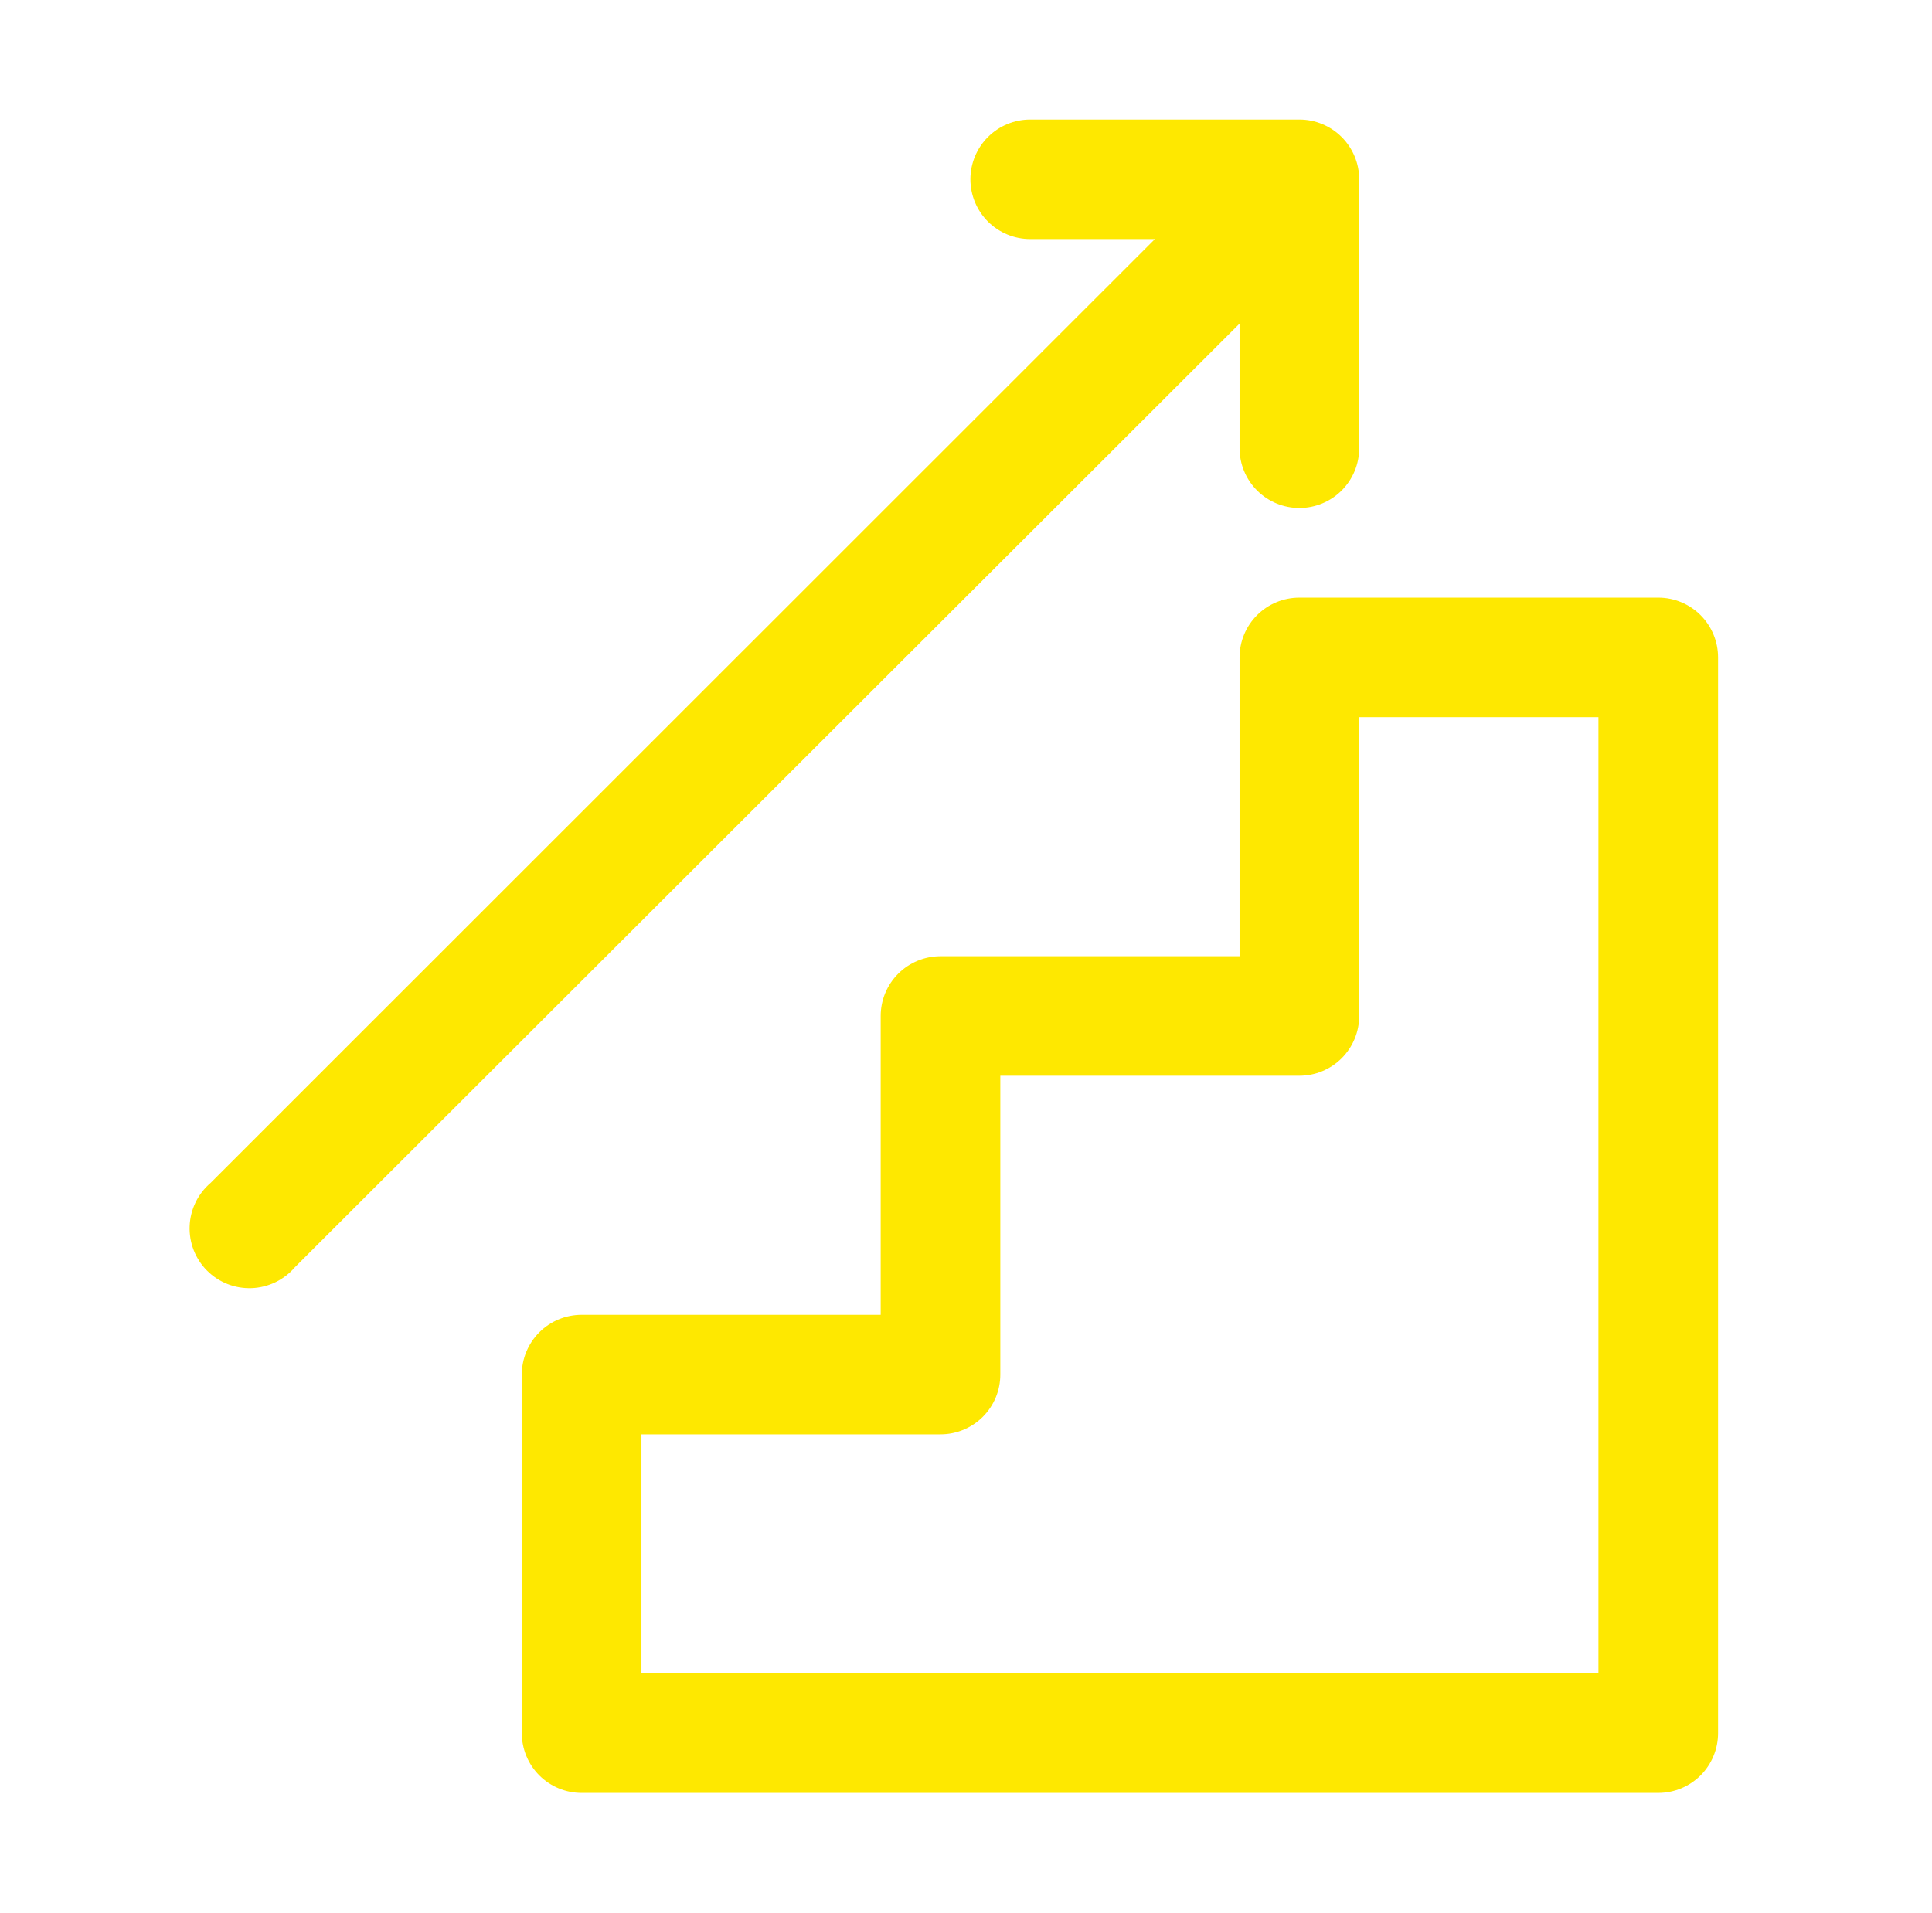
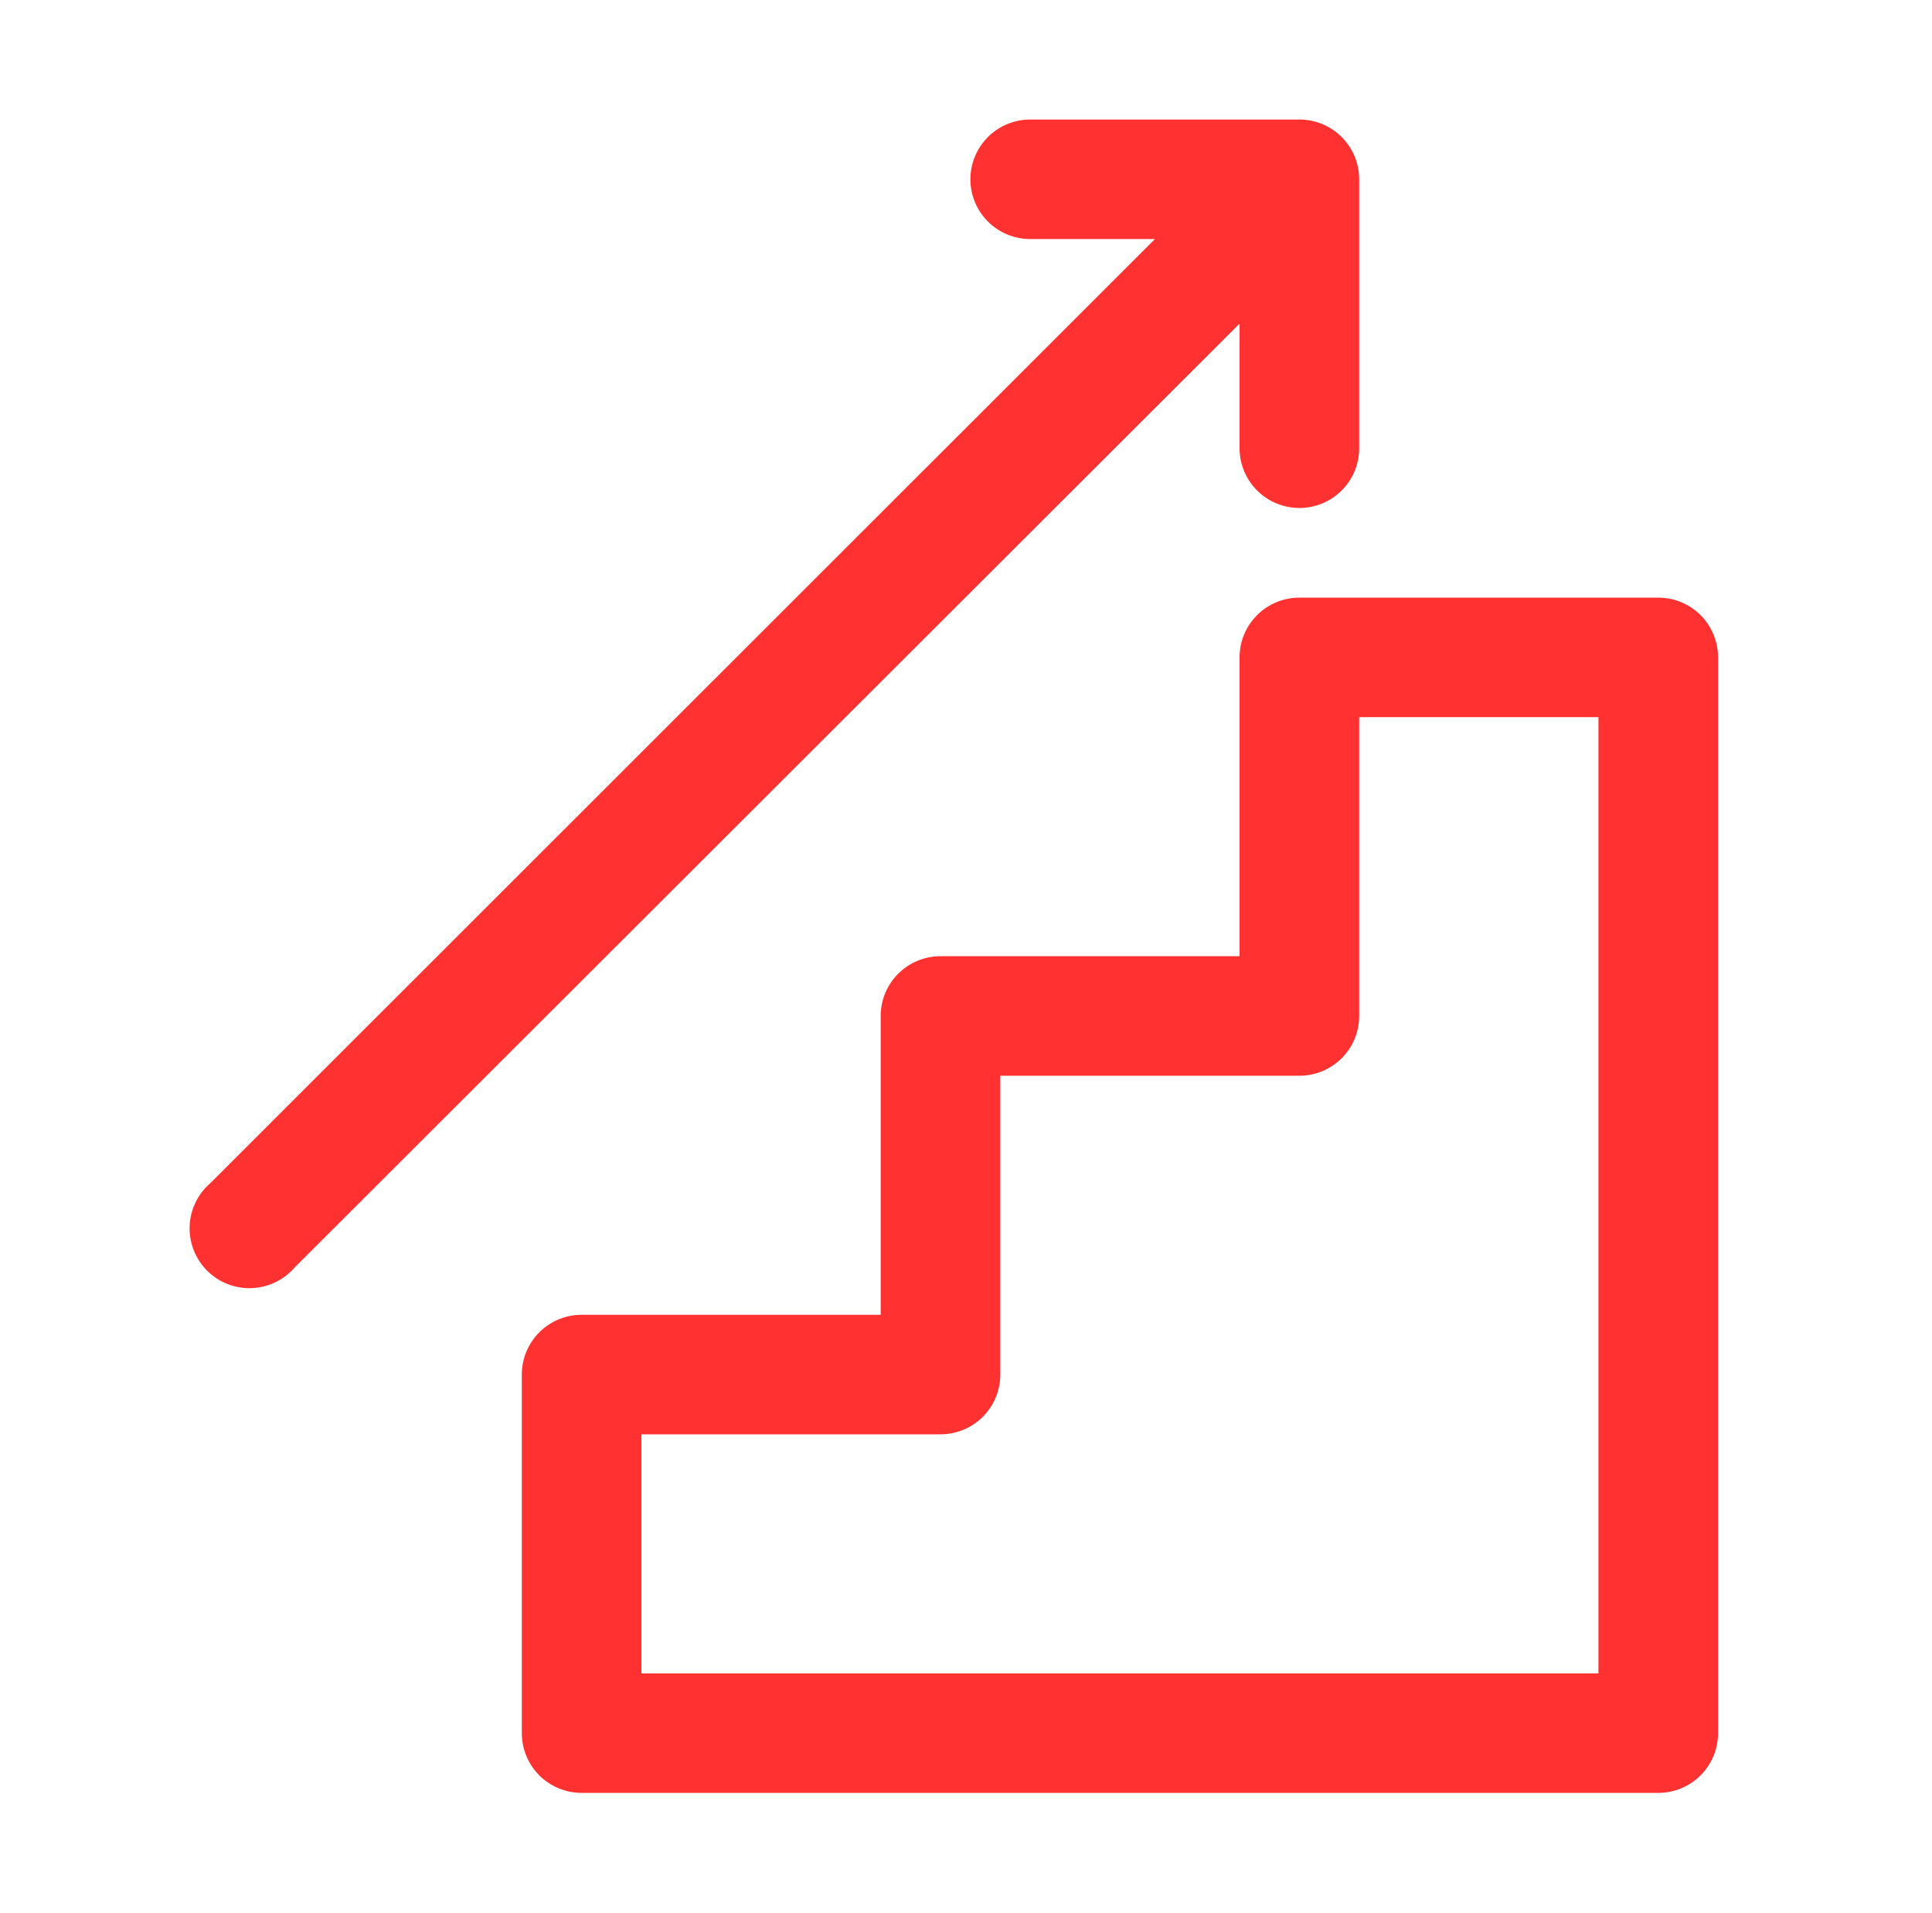
<svg xmlns="http://www.w3.org/2000/svg" width="101" height="100" viewBox="0 0 101 100" fill="none">
-   <path d="M86.689 31.25H67.928C67.099 31.25 66.303 31.579 65.717 32.165C65.13 32.751 64.801 33.546 64.801 34.375V50H49.167C48.338 50 47.542 50.329 46.956 50.915C46.37 51.501 46.04 52.296 46.04 53.125V68.75H30.406C29.577 68.75 28.782 69.079 28.195 69.665C27.609 70.251 27.279 71.046 27.279 71.875V90.625C27.279 91.454 27.609 92.249 28.195 92.835C28.782 93.421 29.577 93.75 30.406 93.75H86.689C87.518 93.75 88.313 93.421 88.9 92.835C89.486 92.249 89.816 91.454 89.816 90.625V34.375C89.816 33.546 89.486 32.751 88.9 32.165C88.313 31.579 87.518 31.25 86.689 31.25ZM83.562 87.5H33.533V75H49.167C49.996 75 50.792 74.671 51.378 74.085C51.964 73.499 52.294 72.704 52.294 71.875V56.25H67.928C68.757 56.25 69.552 55.921 70.139 55.335C70.725 54.749 71.055 53.954 71.055 53.125V37.5H83.562V87.5Z" fill="#FEE800" />
-   <path d="M64.801 23.438C64.801 24.266 65.13 25.061 65.717 25.647C66.303 26.233 67.099 26.562 67.928 26.562C68.757 26.562 69.552 26.233 70.139 25.647C70.725 25.061 71.055 24.266 71.055 23.438V9.375C71.055 8.546 70.725 7.751 70.139 7.165C69.552 6.579 68.757 6.25 67.928 6.25H53.857C53.028 6.25 52.233 6.579 51.646 7.165C51.06 7.751 50.73 8.546 50.73 9.375C50.73 10.204 51.06 10.999 51.646 11.585C52.233 12.171 53.028 12.5 53.857 12.5H60.377L11.004 61.859C10.677 62.139 10.411 62.484 10.223 62.872C10.036 63.26 9.93 63.682 9.914 64.112C9.897 64.543 9.97 64.972 10.127 65.373C10.284 65.774 10.522 66.138 10.827 66.443C11.132 66.747 11.496 66.986 11.898 67.143C12.299 67.3 12.728 67.372 13.159 67.356C13.589 67.339 14.012 67.234 14.4 67.046C14.788 66.859 15.133 66.593 15.413 66.266L64.801 16.922V23.438Z" fill="#FEE800" />
+   <path d="M86.689 31.25H67.928C67.099 31.25 66.303 31.579 65.717 32.165C65.13 32.751 64.801 33.546 64.801 34.375V50H49.167C48.338 50 47.542 50.329 46.956 50.915C46.37 51.501 46.04 52.296 46.04 53.125V68.75H30.406C29.577 68.75 28.782 69.079 28.195 69.665C27.609 70.251 27.279 71.046 27.279 71.875V90.625C27.279 91.454 27.609 92.249 28.195 92.835C28.782 93.421 29.577 93.75 30.406 93.75H86.689C87.518 93.75 88.313 93.421 88.9 92.835C89.486 92.249 89.816 91.454 89.816 90.625V34.375C89.816 33.546 89.486 32.751 88.9 32.165C88.313 31.579 87.518 31.25 86.689 31.25ZM83.562 87.5H33.533V75H49.167C49.996 75 50.792 74.671 51.378 74.085C51.964 73.499 52.294 72.704 52.294 71.875V56.25H67.928C68.757 56.25 69.552 55.921 70.139 55.335C70.725 54.749 71.055 53.954 71.055 53.125V37.5H83.562V87.5Z" fill="#FF3131 " />
+   <path d="M64.801 23.438C64.801 24.266 65.13 25.061 65.717 25.647C66.303 26.233 67.099 26.562 67.928 26.562C68.757 26.562 69.552 26.233 70.139 25.647C70.725 25.061 71.055 24.266 71.055 23.438V9.375C71.055 8.546 70.725 7.751 70.139 7.165C69.552 6.579 68.757 6.25 67.928 6.25H53.857C53.028 6.25 52.233 6.579 51.646 7.165C51.06 7.751 50.73 8.546 50.73 9.375C50.73 10.204 51.06 10.999 51.646 11.585C52.233 12.171 53.028 12.5 53.857 12.5H60.377L11.004 61.859C10.677 62.139 10.411 62.484 10.223 62.872C10.036 63.26 9.93 63.682 9.914 64.112C9.897 64.543 9.97 64.972 10.127 65.373C10.284 65.774 10.522 66.138 10.827 66.443C11.132 66.747 11.496 66.986 11.898 67.143C12.299 67.3 12.728 67.372 13.159 67.356C13.589 67.339 14.012 67.234 14.4 67.046C14.788 66.859 15.133 66.593 15.413 66.266L64.801 16.922V23.438Z" fill="#FF3131 " />
</svg>
